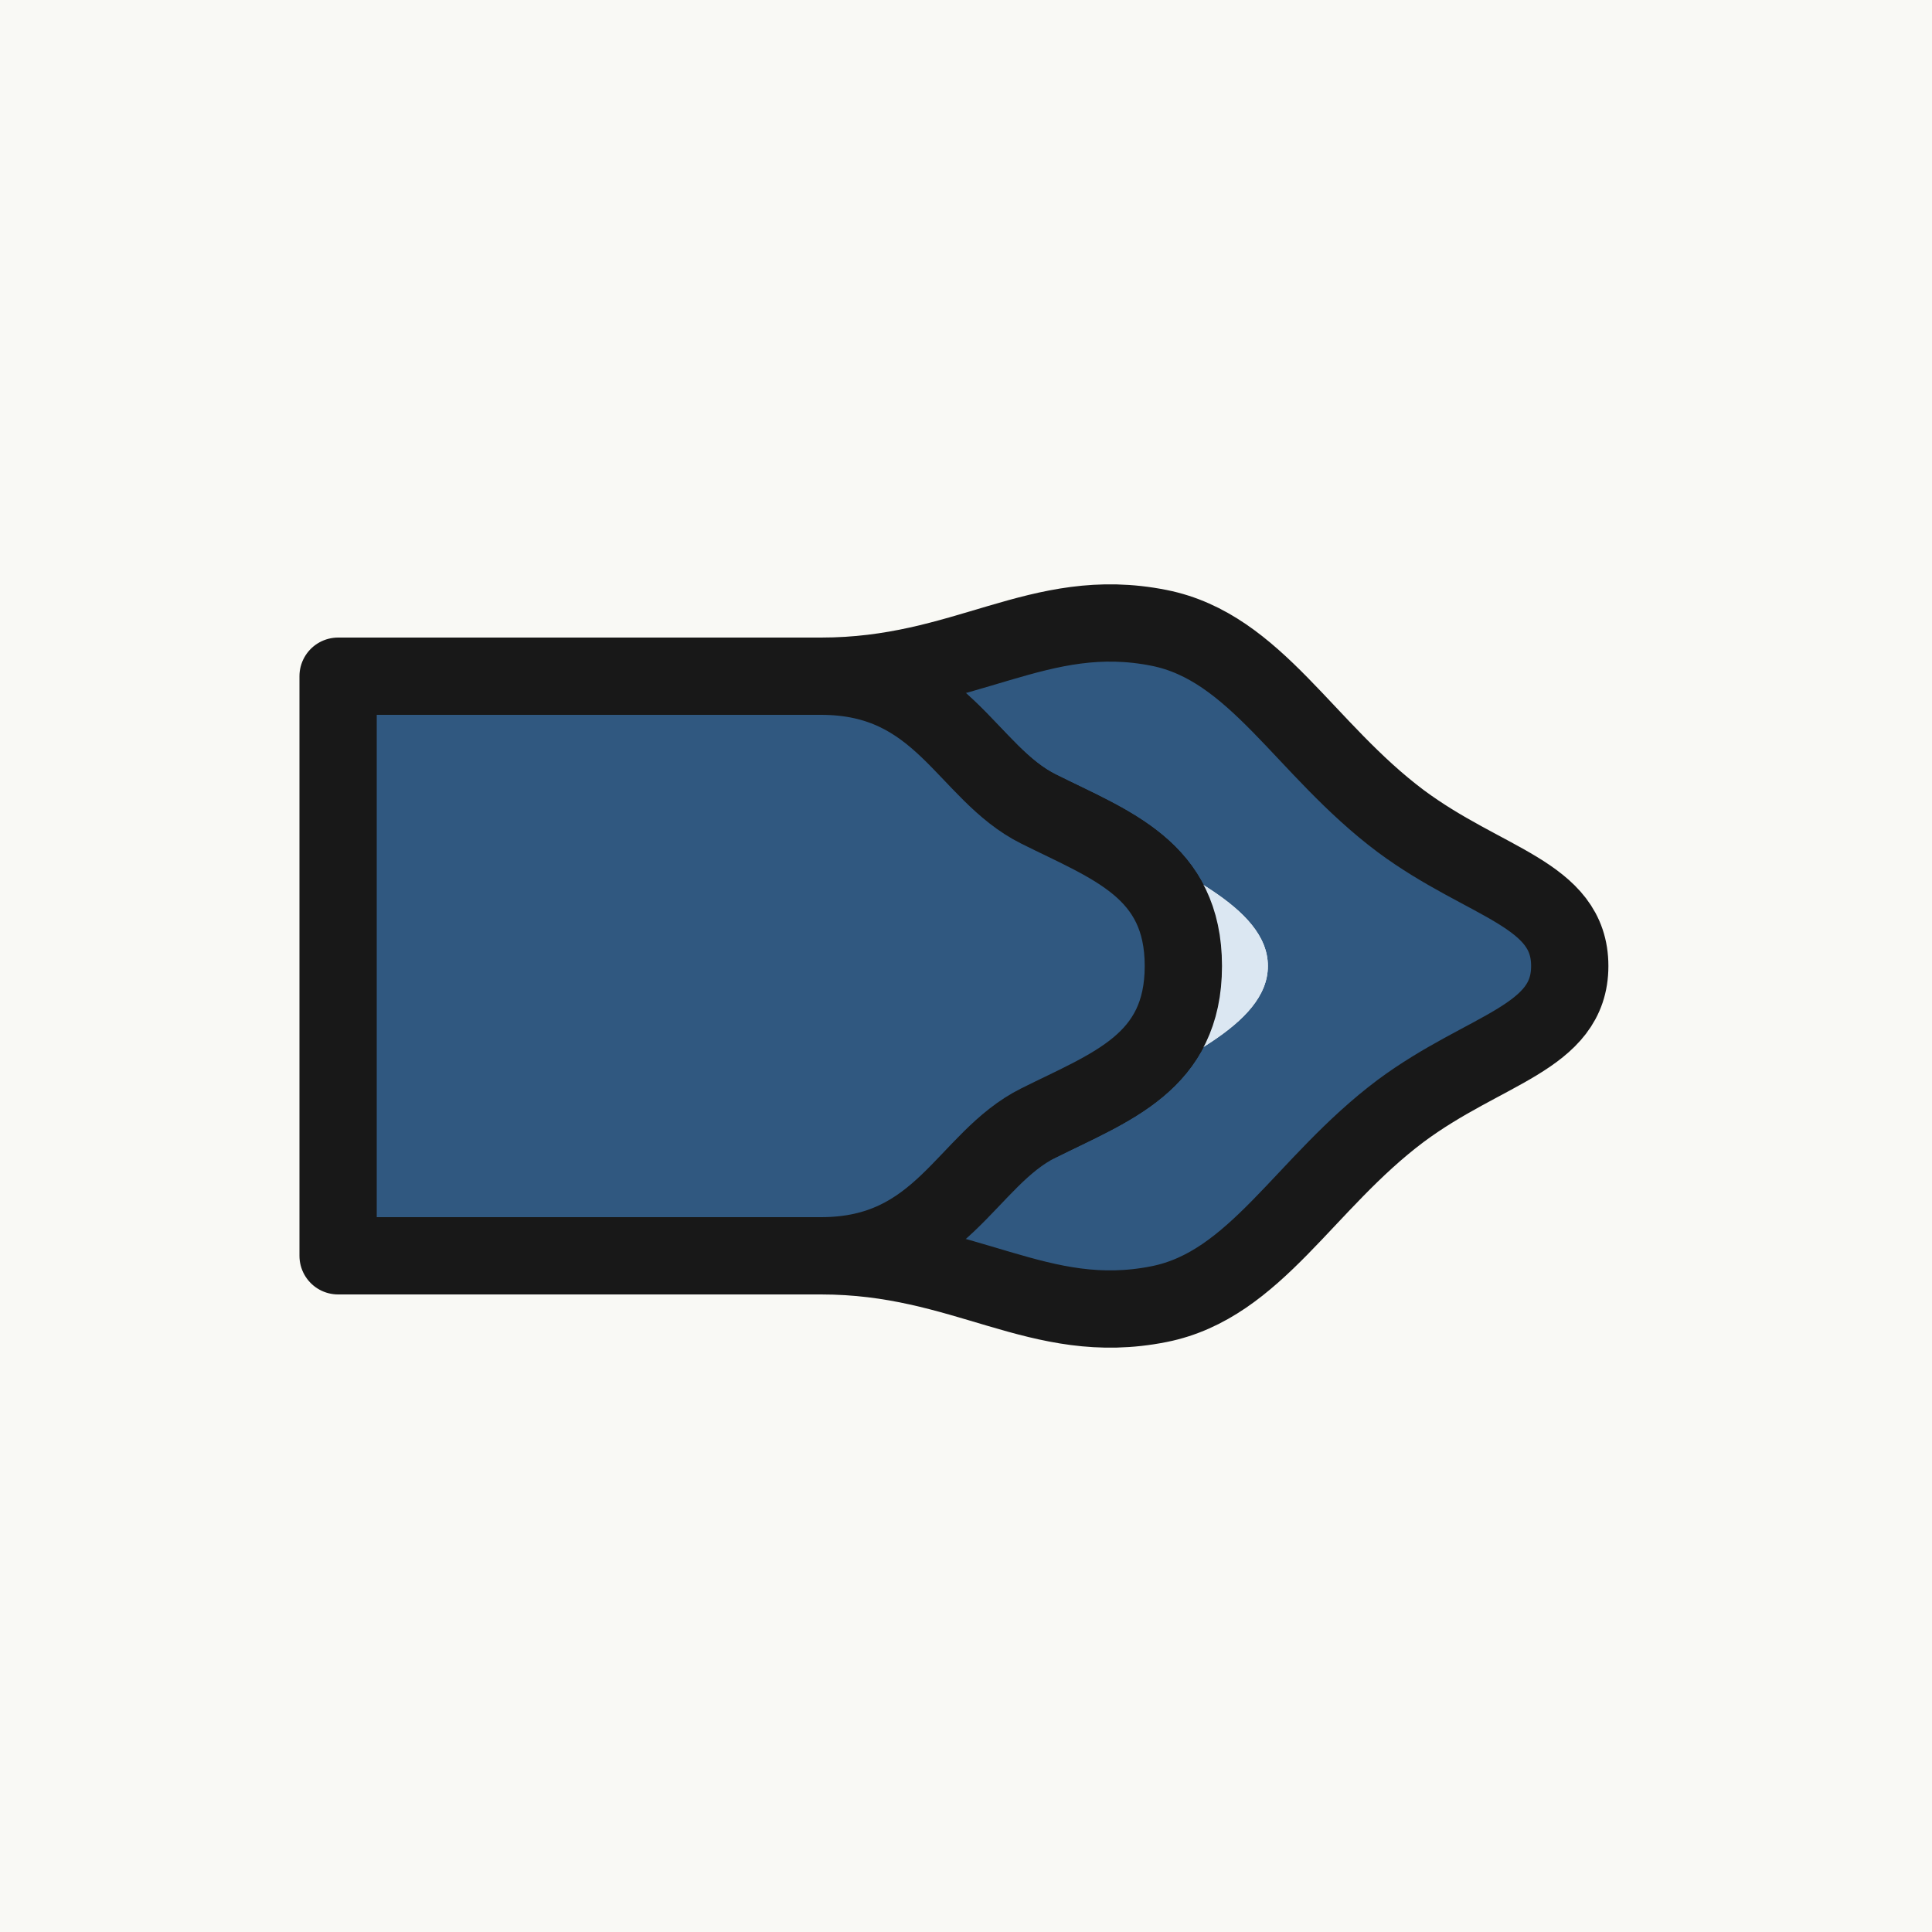
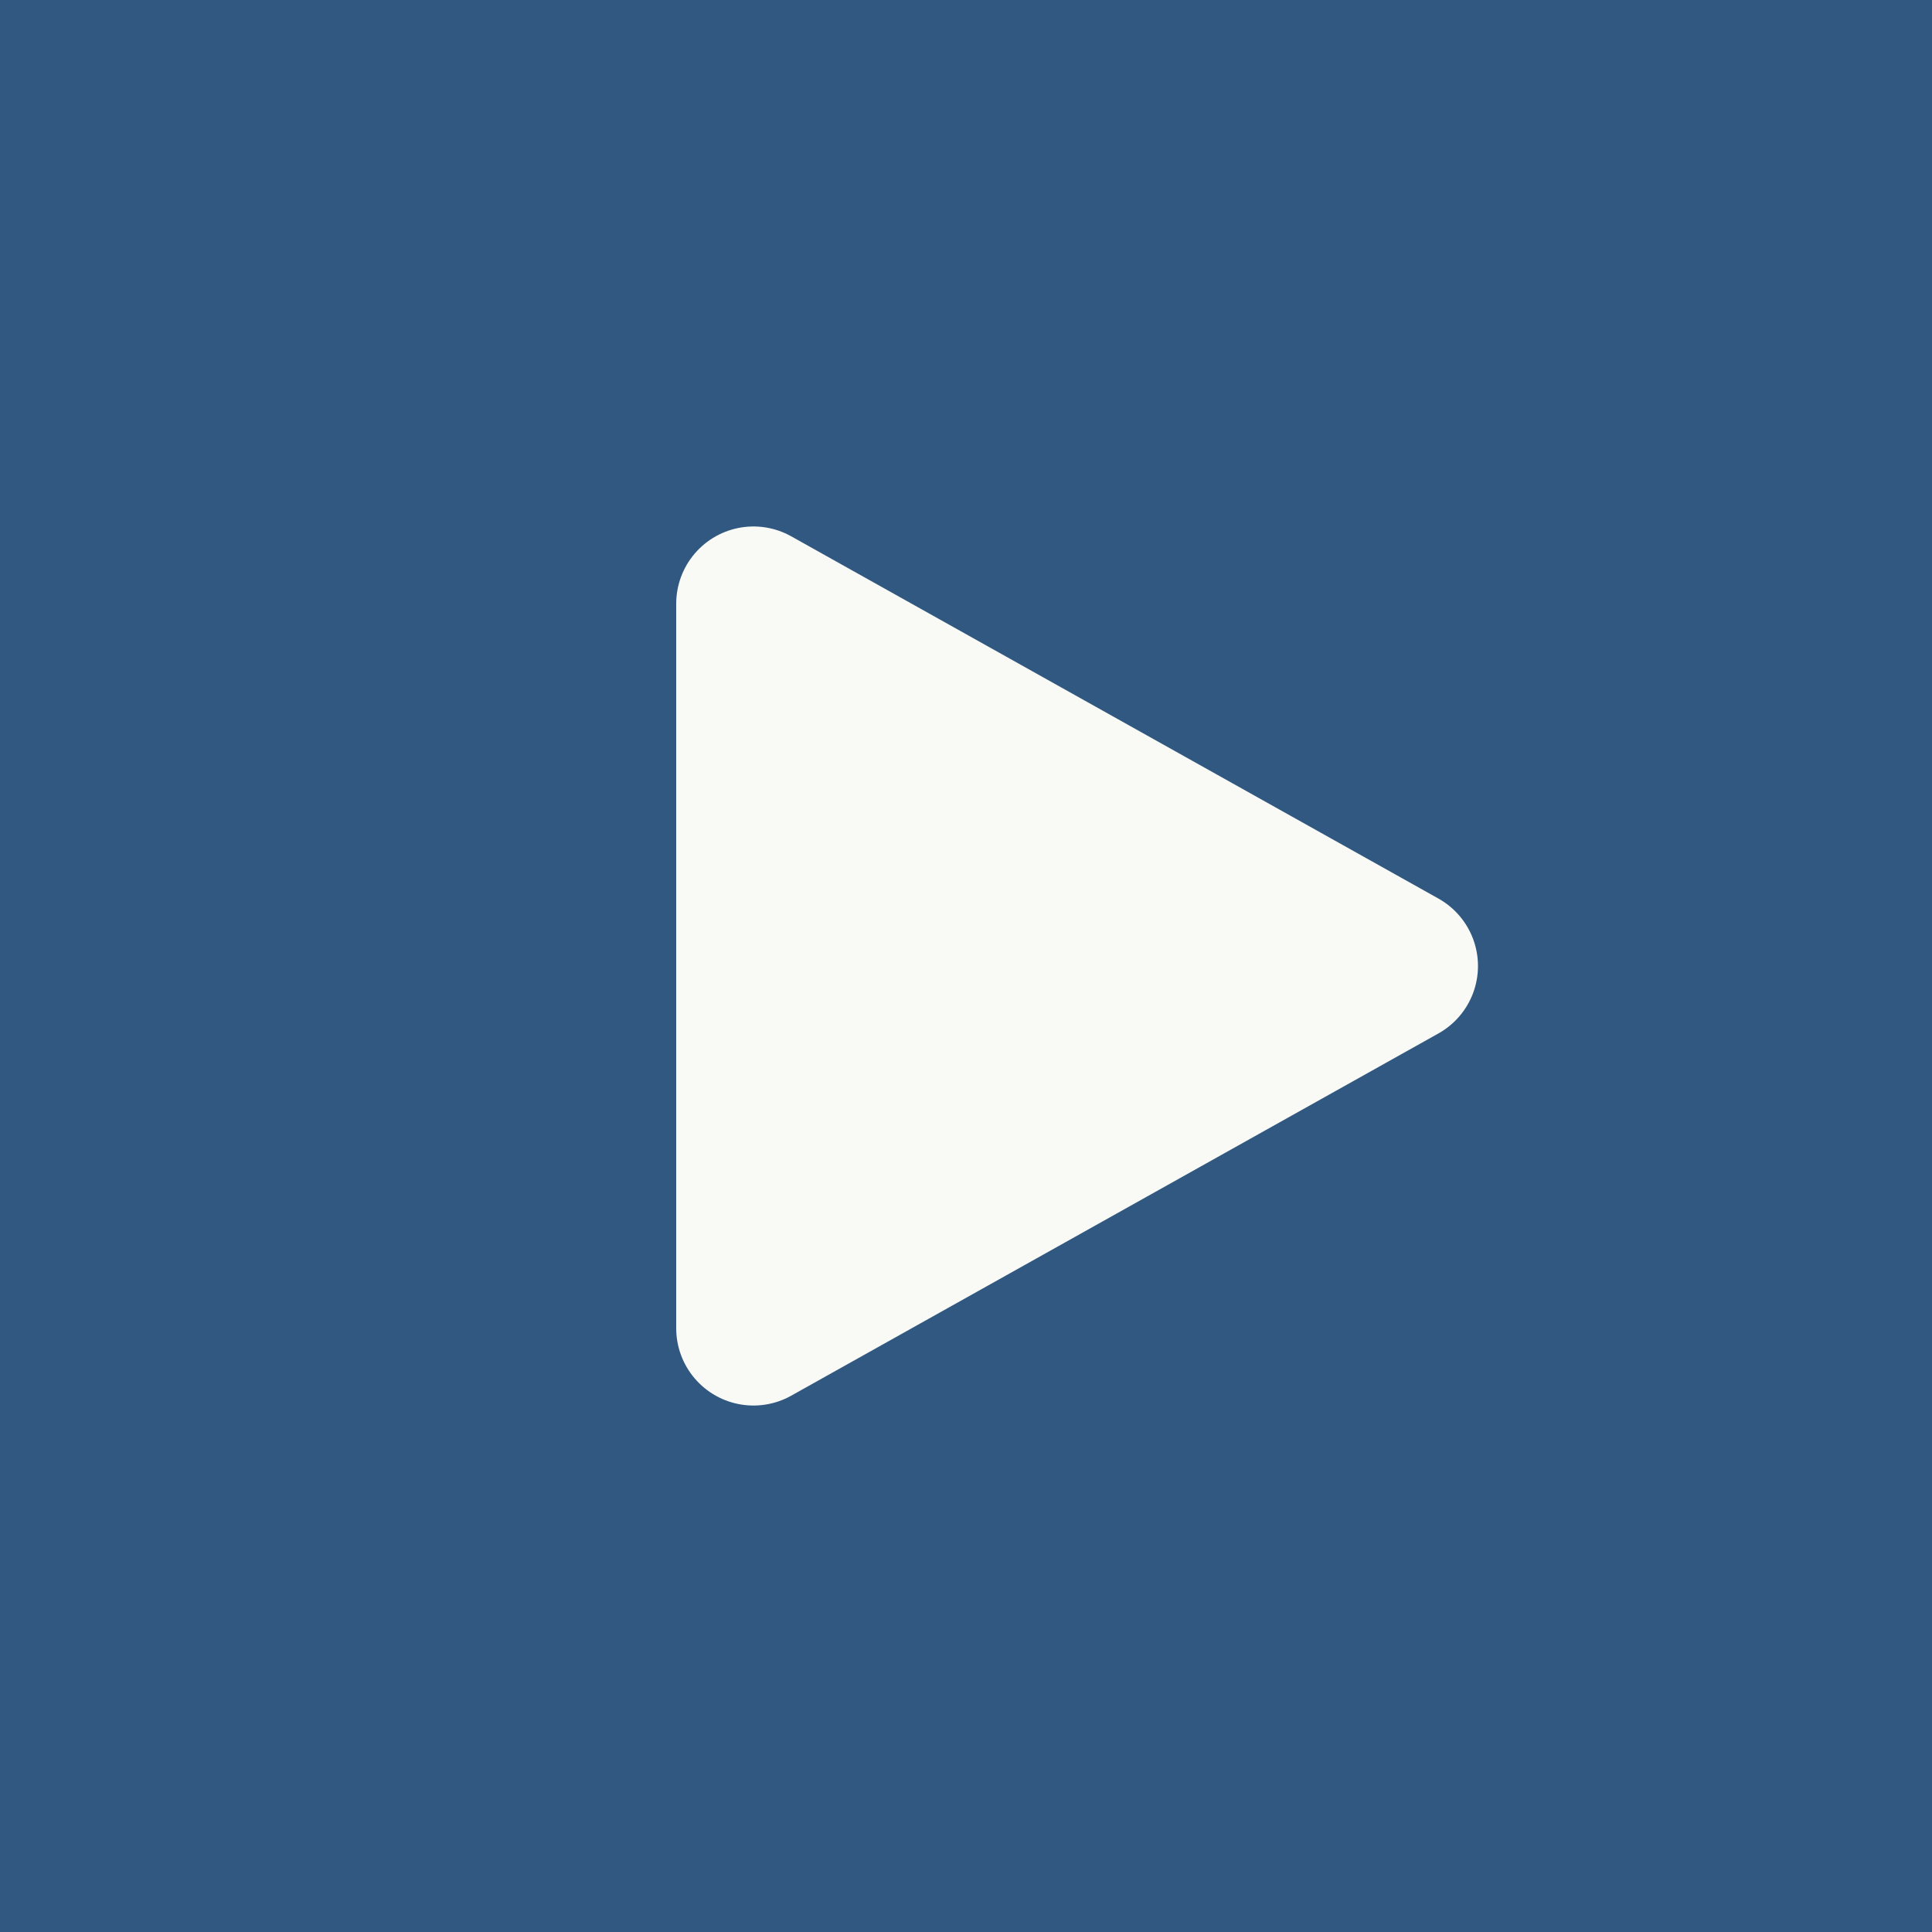
- <svg xmlns="http://www.w3.org/2000/svg" viewBox="0 0 800 800" width="100%" height="100%">
-   <defs>
-     <clipPath id="hl-clip">
-       <path d="M 340 280                      C 380 295, 420 310, 460 345                      C 485 360, 525 375, 525 400                      C 525 425, 485 440, 460 455                      C 420 490, 380 505, 340 520                      C 390 520, 400 480, 430 465                      C 460 450, 490 440, 490 400                      C 490 360, 460 350, 430 335                      C 400 320, 390 280, 340 280 Z" />
-     </clipPath>
-   </defs>
-   <rect width="100%" height="100%" fill="#F9F9F5" />
-   <path d="M 340 280              C 400 280, 430 250, 480 260              C 520 268, 540 310, 580 340              C 615 366, 650 370, 650 400              C 650 430, 615 434, 580 460              C 540 490, 520 532, 480 540              C 430 550, 400 520, 340 520              C 390 520, 400 133, 430 465              C 460 450, 490 440, 490 400              C 490 360, 460 350, 430 335              C 400 320, 390 280, 340 280 Z" fill="#305880" stroke="#181818" stroke-width="32" stroke-linejoin="round" />
-   <path d="M 340 280              C 380 295, 420 310, 460 345              C 485 360, 525 375, 525 400              C 525 425, 485 440, 460 455              C 420 490, 380 505, 340 520              C 390 520, 400 480, 430 465              C 460 450, 490 440, 490 400              C 490 360, 460 350, 430 335              C 400 320, 390 280, 340 280 Z" fill="#FFFFFF" />
-   <rect x="400" y="345" width="150" height="110" fill="#DBE7F2" clip-path="url(#hl-clip)" />
-   <path d="M 140 280              L 340 280              C 390 280, 400 320, 430 335              C 460 350, 490 360, 490 400              C 490 440, 460 450, 430 465              C 400 480, 390 520, 340 520              L 140 520 Z" fill="#305880" stroke="#181818" stroke-width="32" stroke-linejoin="round" />
+ <svg xmlns="http://www.w3.org/2000/svg" viewBox="0 0 800 800" width="800" height="800" role="img" aria-label="Local Media Converter">
+   <rect width="800" height="800" fill="#305880" />
+   <path d="M 312 250 L 580 400 L 312 550 Z" fill="#F9F9F5" stroke="#F9F9F5" stroke-width="64" stroke-linejoin="round" stroke-linecap="round" />
</svg>
